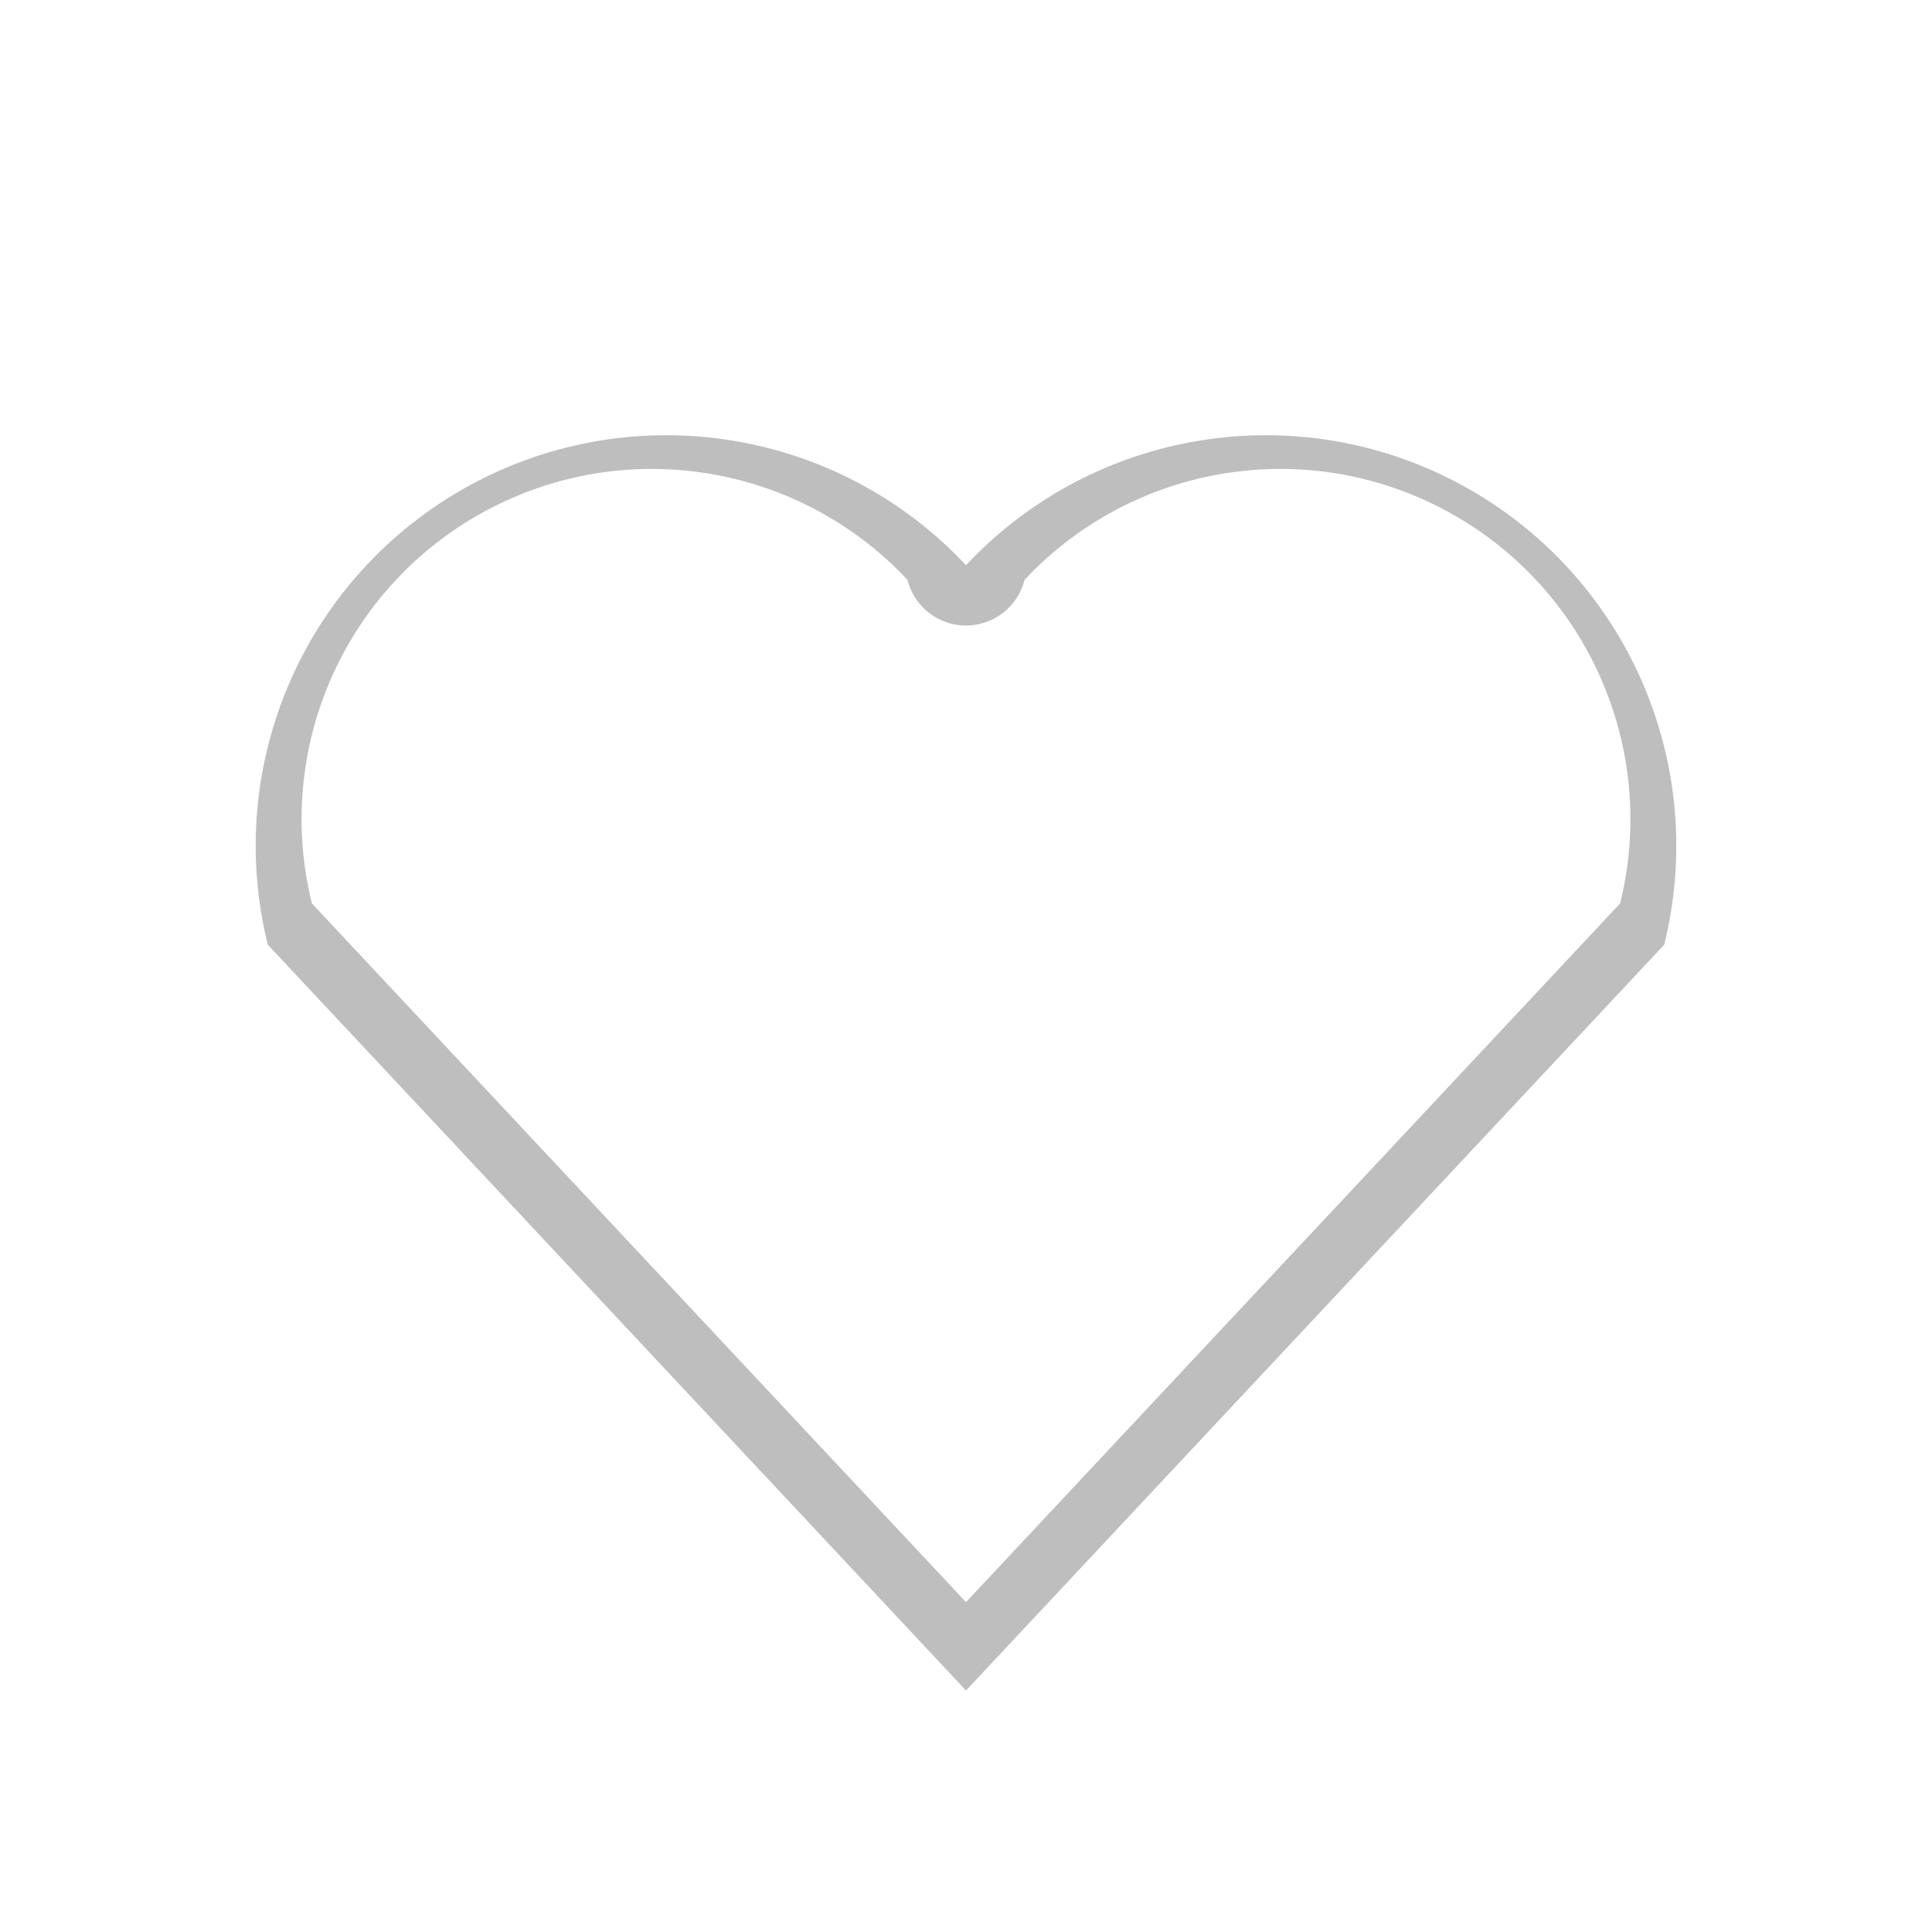
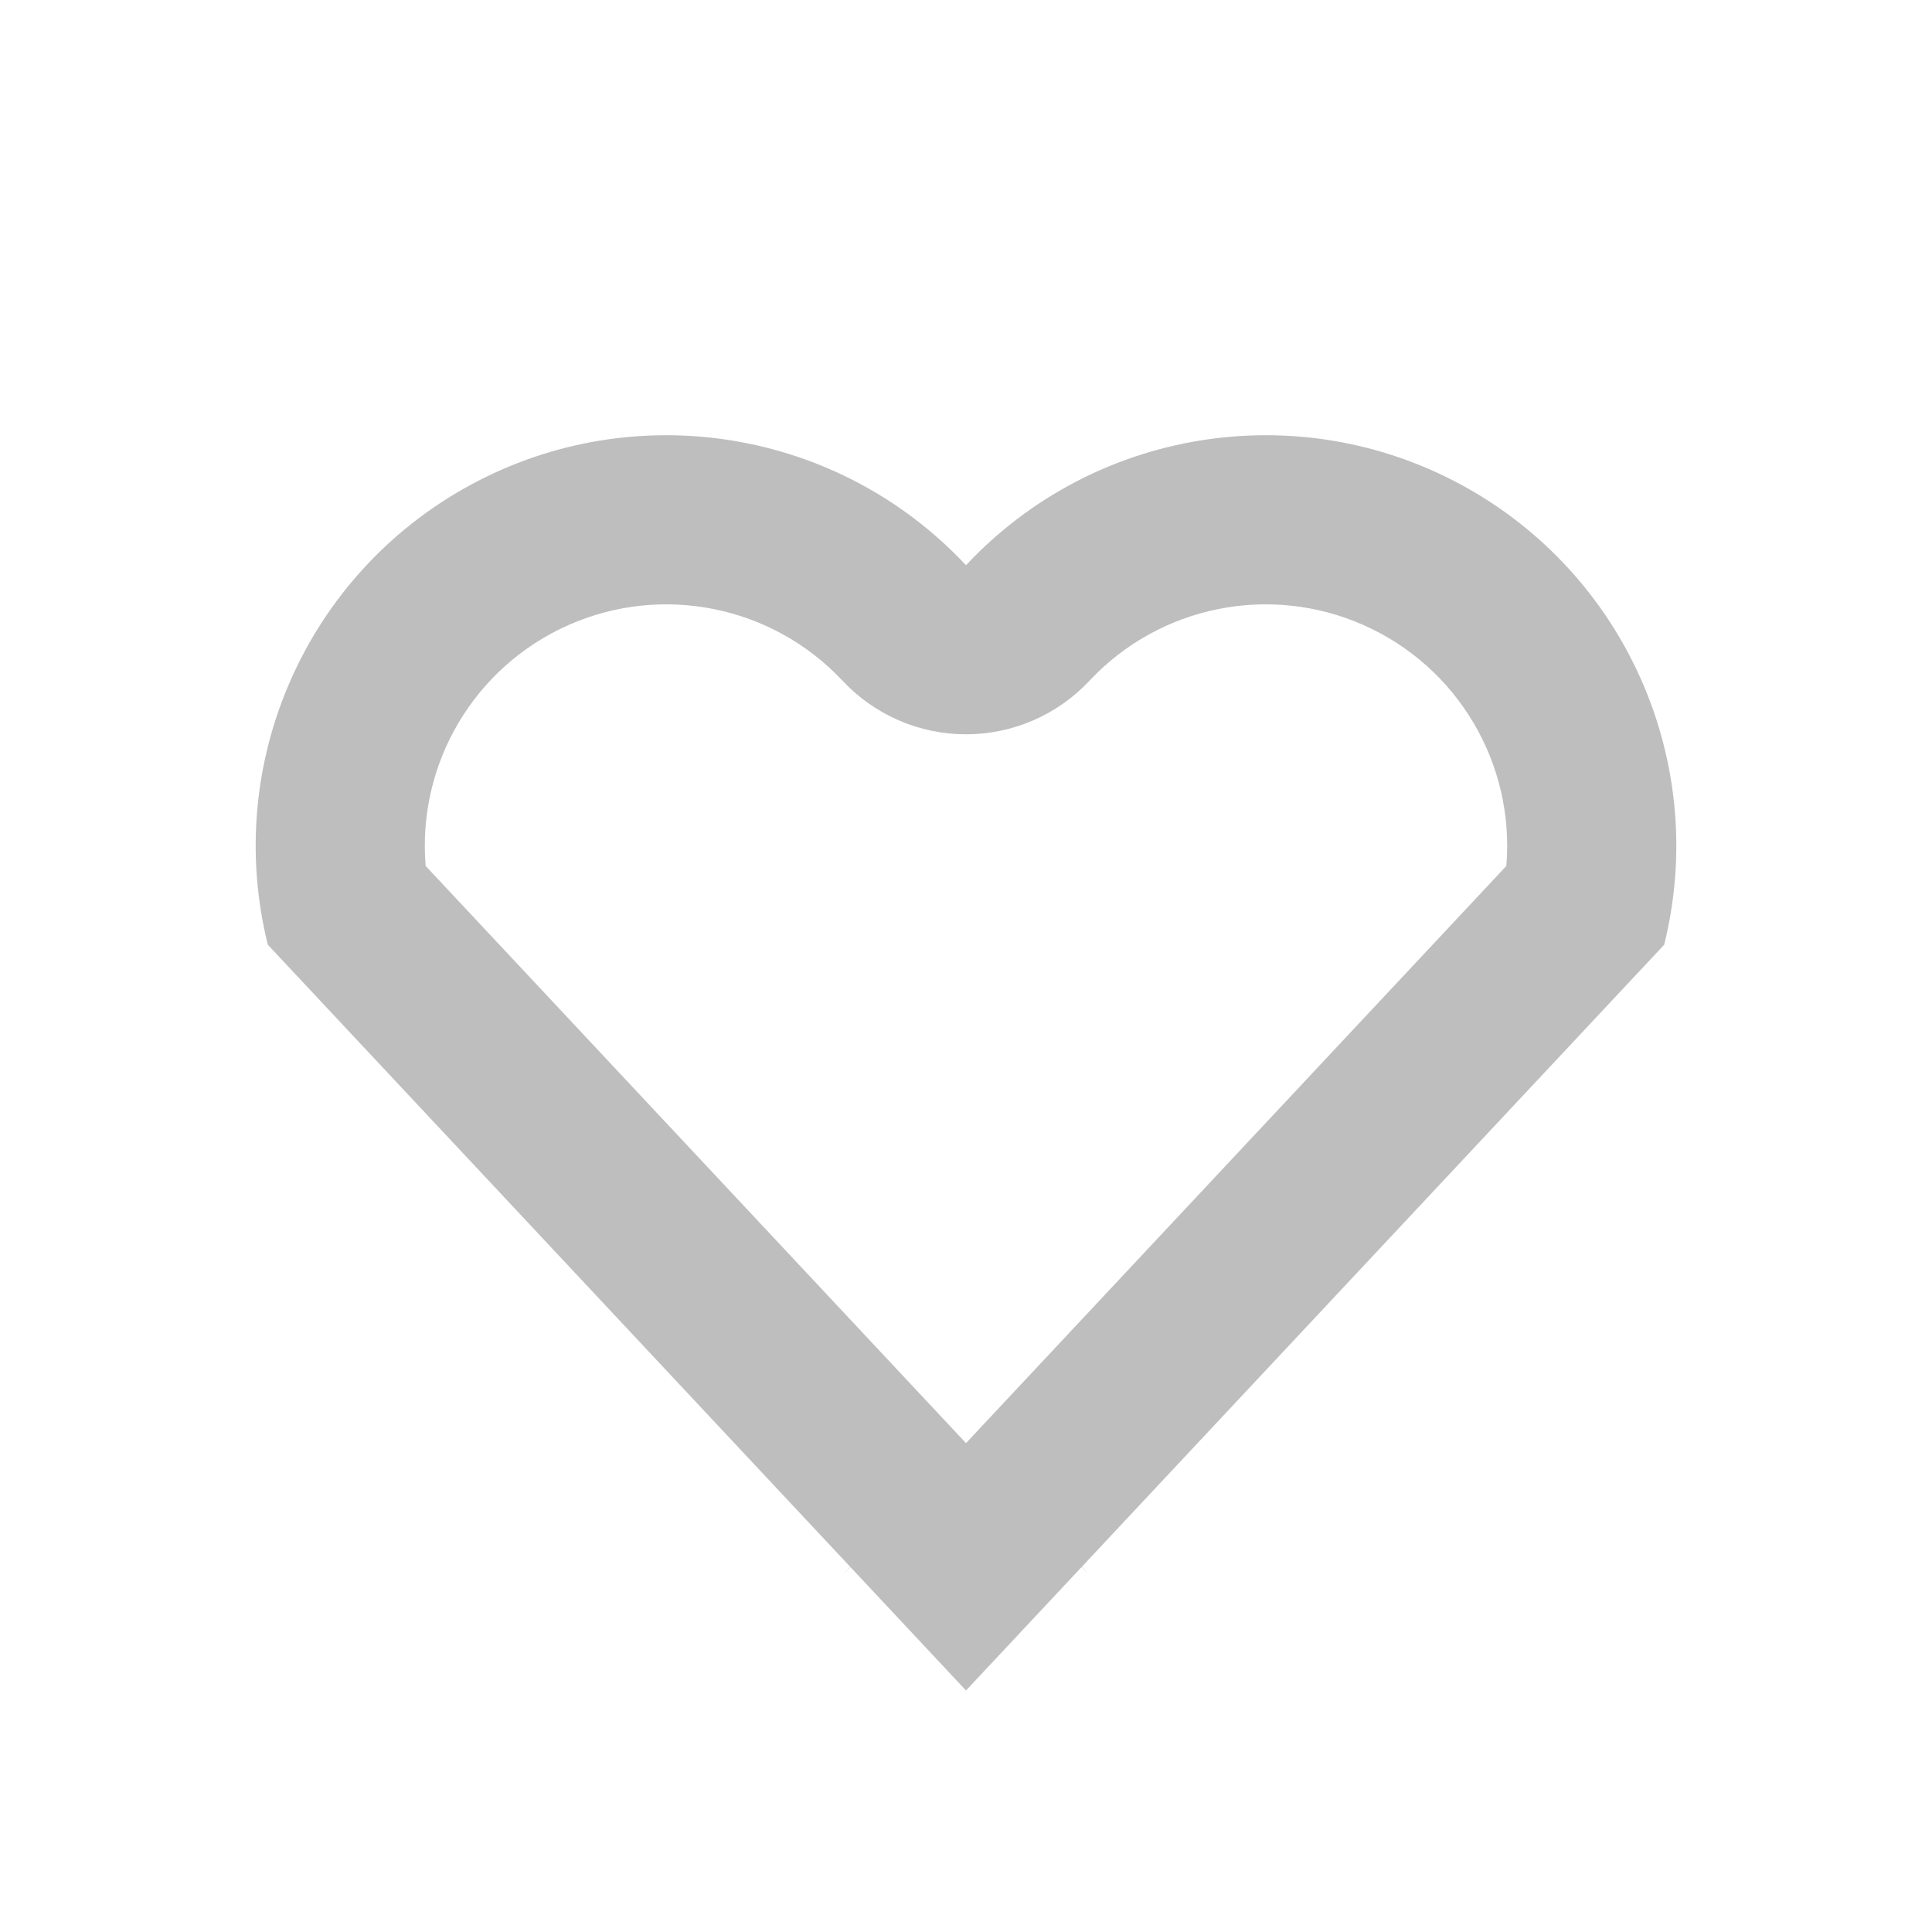
<svg xmlns="http://www.w3.org/2000/svg" width="16" height="16" viewBox="0 0 16 16" fill="#bebebe">
-   <path d="M 8.000 14.000 L 2.218 7.824 A 3.400 3.400 0 0 1 8.000 4.681 A 3.400 3.400 0 0 1 13.782 7.824 Z M 7.635 13.658 L 13.417 7.482 A 2.900 2.900 0 0 0 8.485 4.802 A 0.500 0.500 0 0 1 7.515 4.802 A 2.900 2.900 0 0 0 2.583 7.482 L 8.365 13.658 A 0.500 0.500 0 0 0 7.635 13.658 Z" />
+   <path d="M 8.000 14.000 L 2.218 7.824 A 3.400 3.400 0 0 1 8.000 4.681 A 3.400 3.400 0 0 1 13.782 7.824 Z M 6.978 13.043 L 12.760 6.867 A 2.000 2.000 0 0 1 12.475 7.171 A 2.000 2.000 0 0 0 9.022 5.638 A 1.400 1.400 0 0 1 6.978 5.638 A 2.000 2.000 0 0 0 3.525 7.171 A 2.000 2.000 0 0 1 3.240 6.867 L 9.022 13.043 A 1.400 1.400 0 0 0 6.978 13.043 Z" />
</svg>
